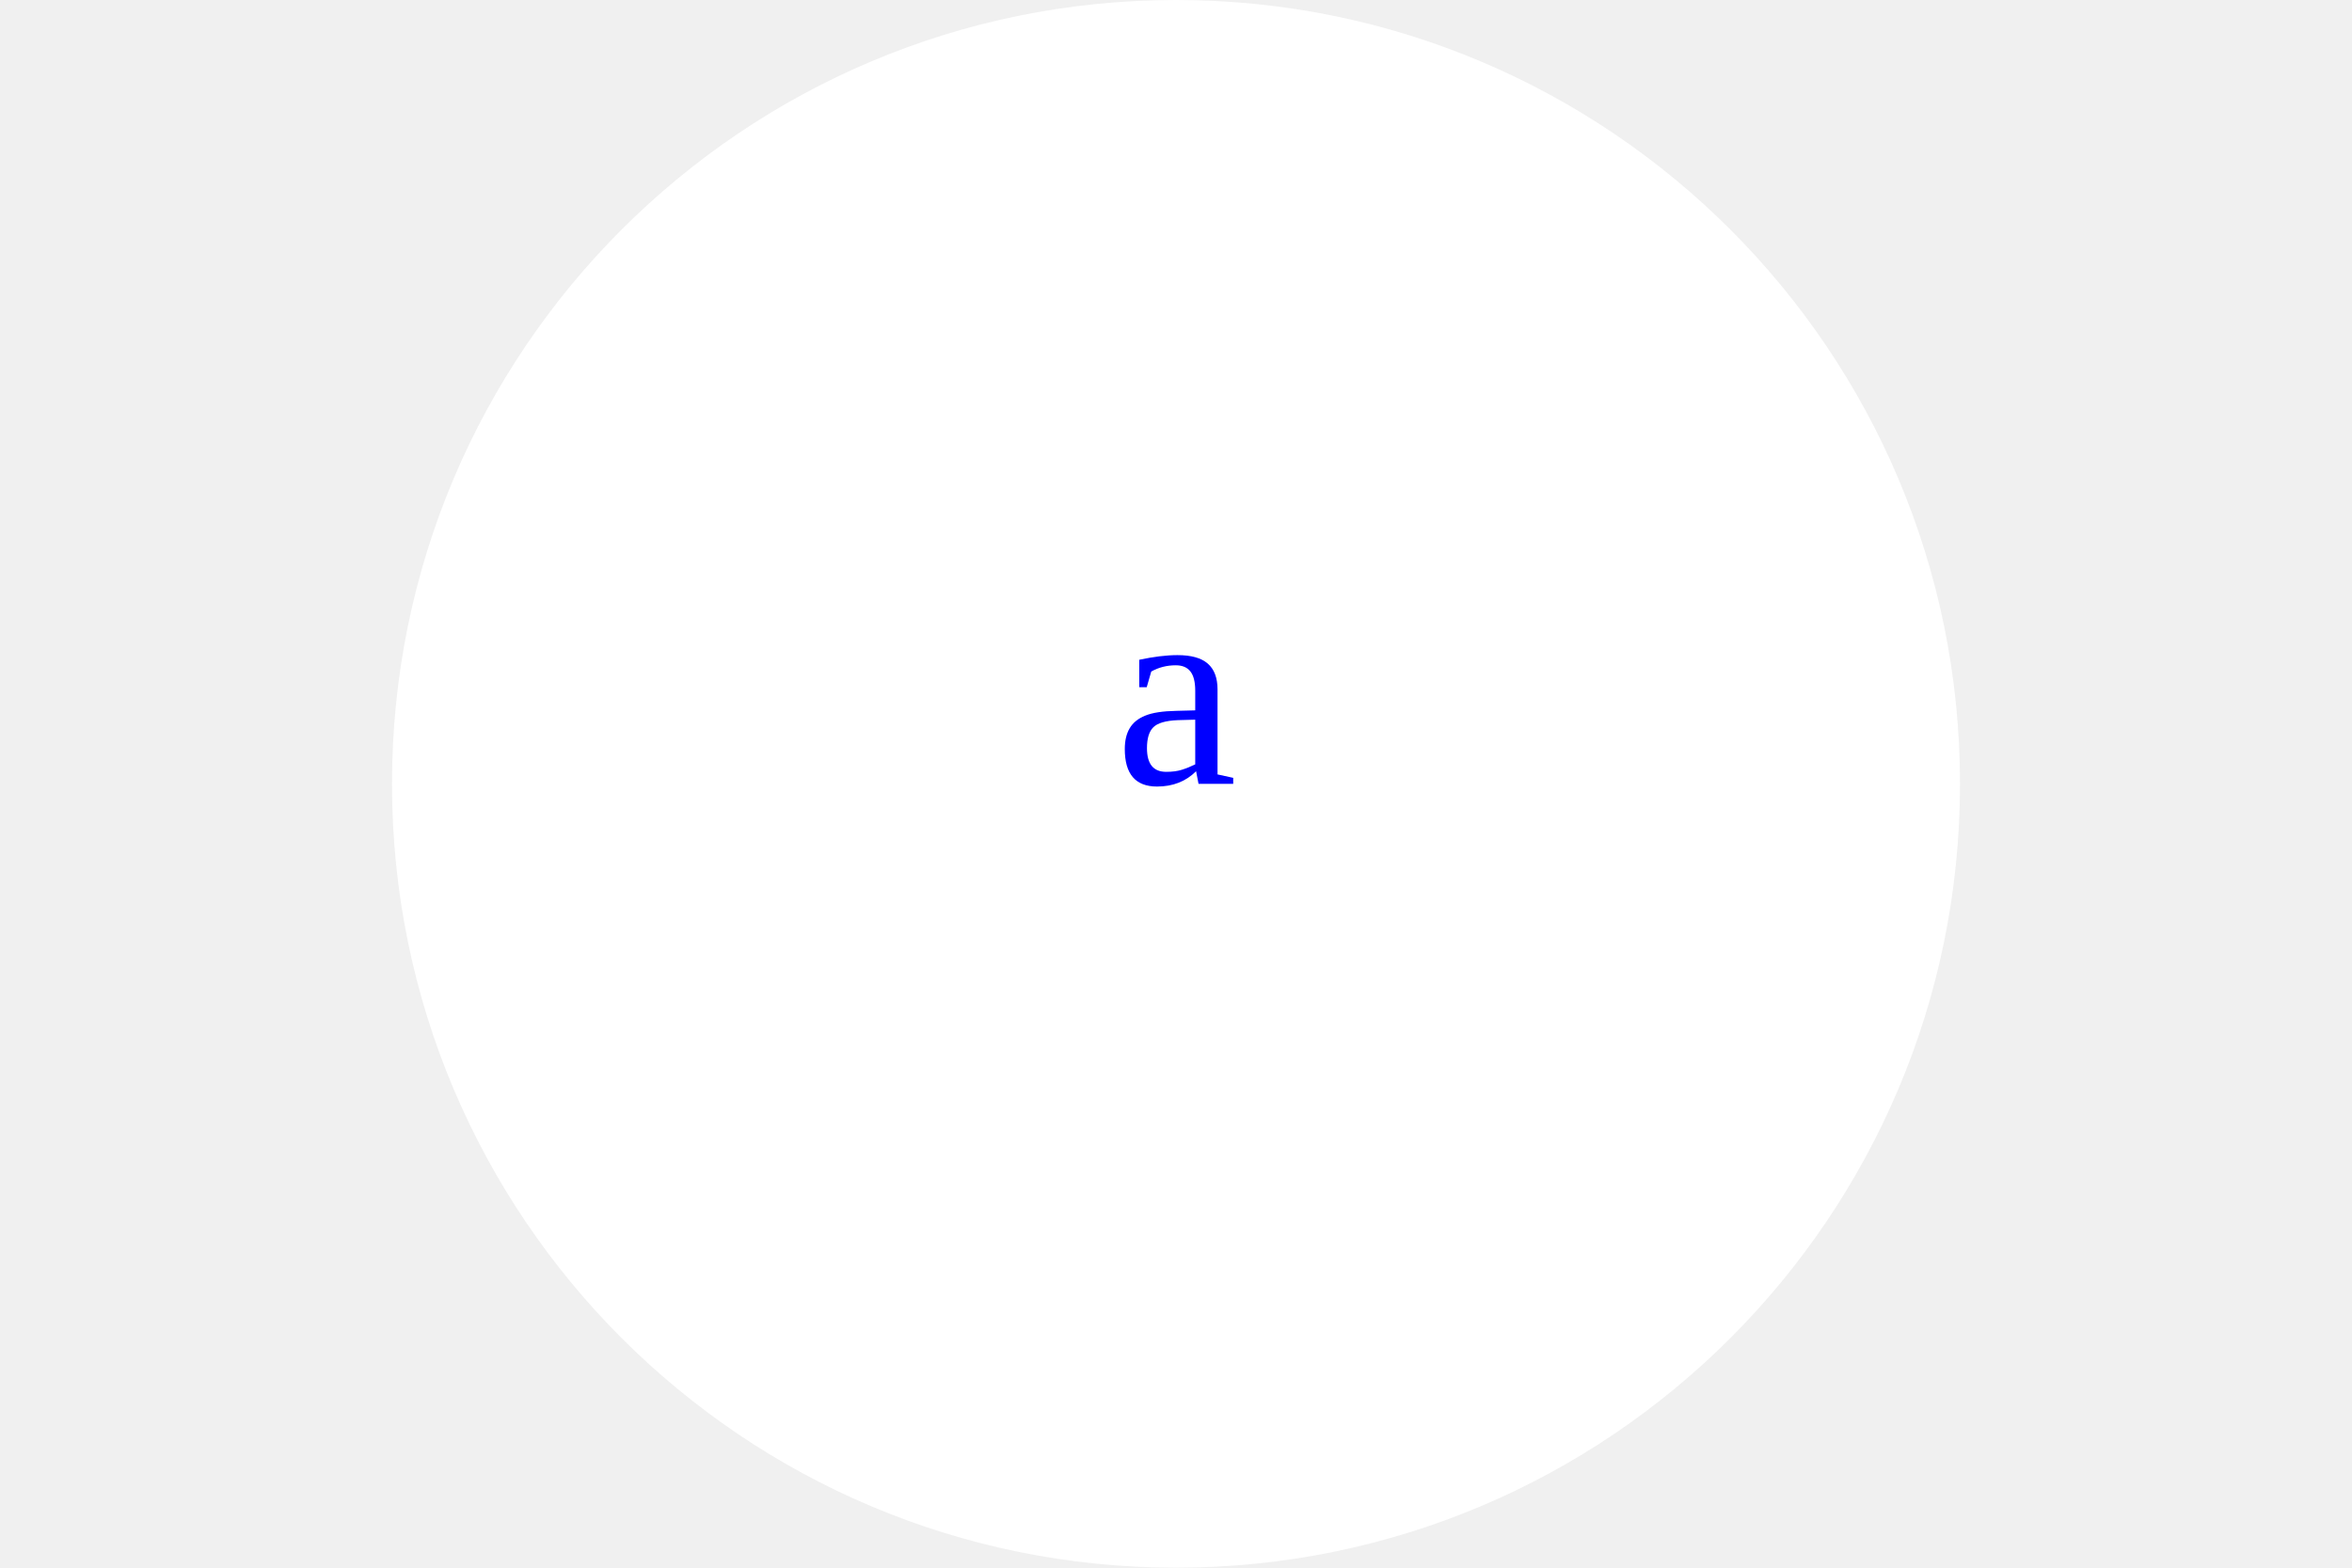
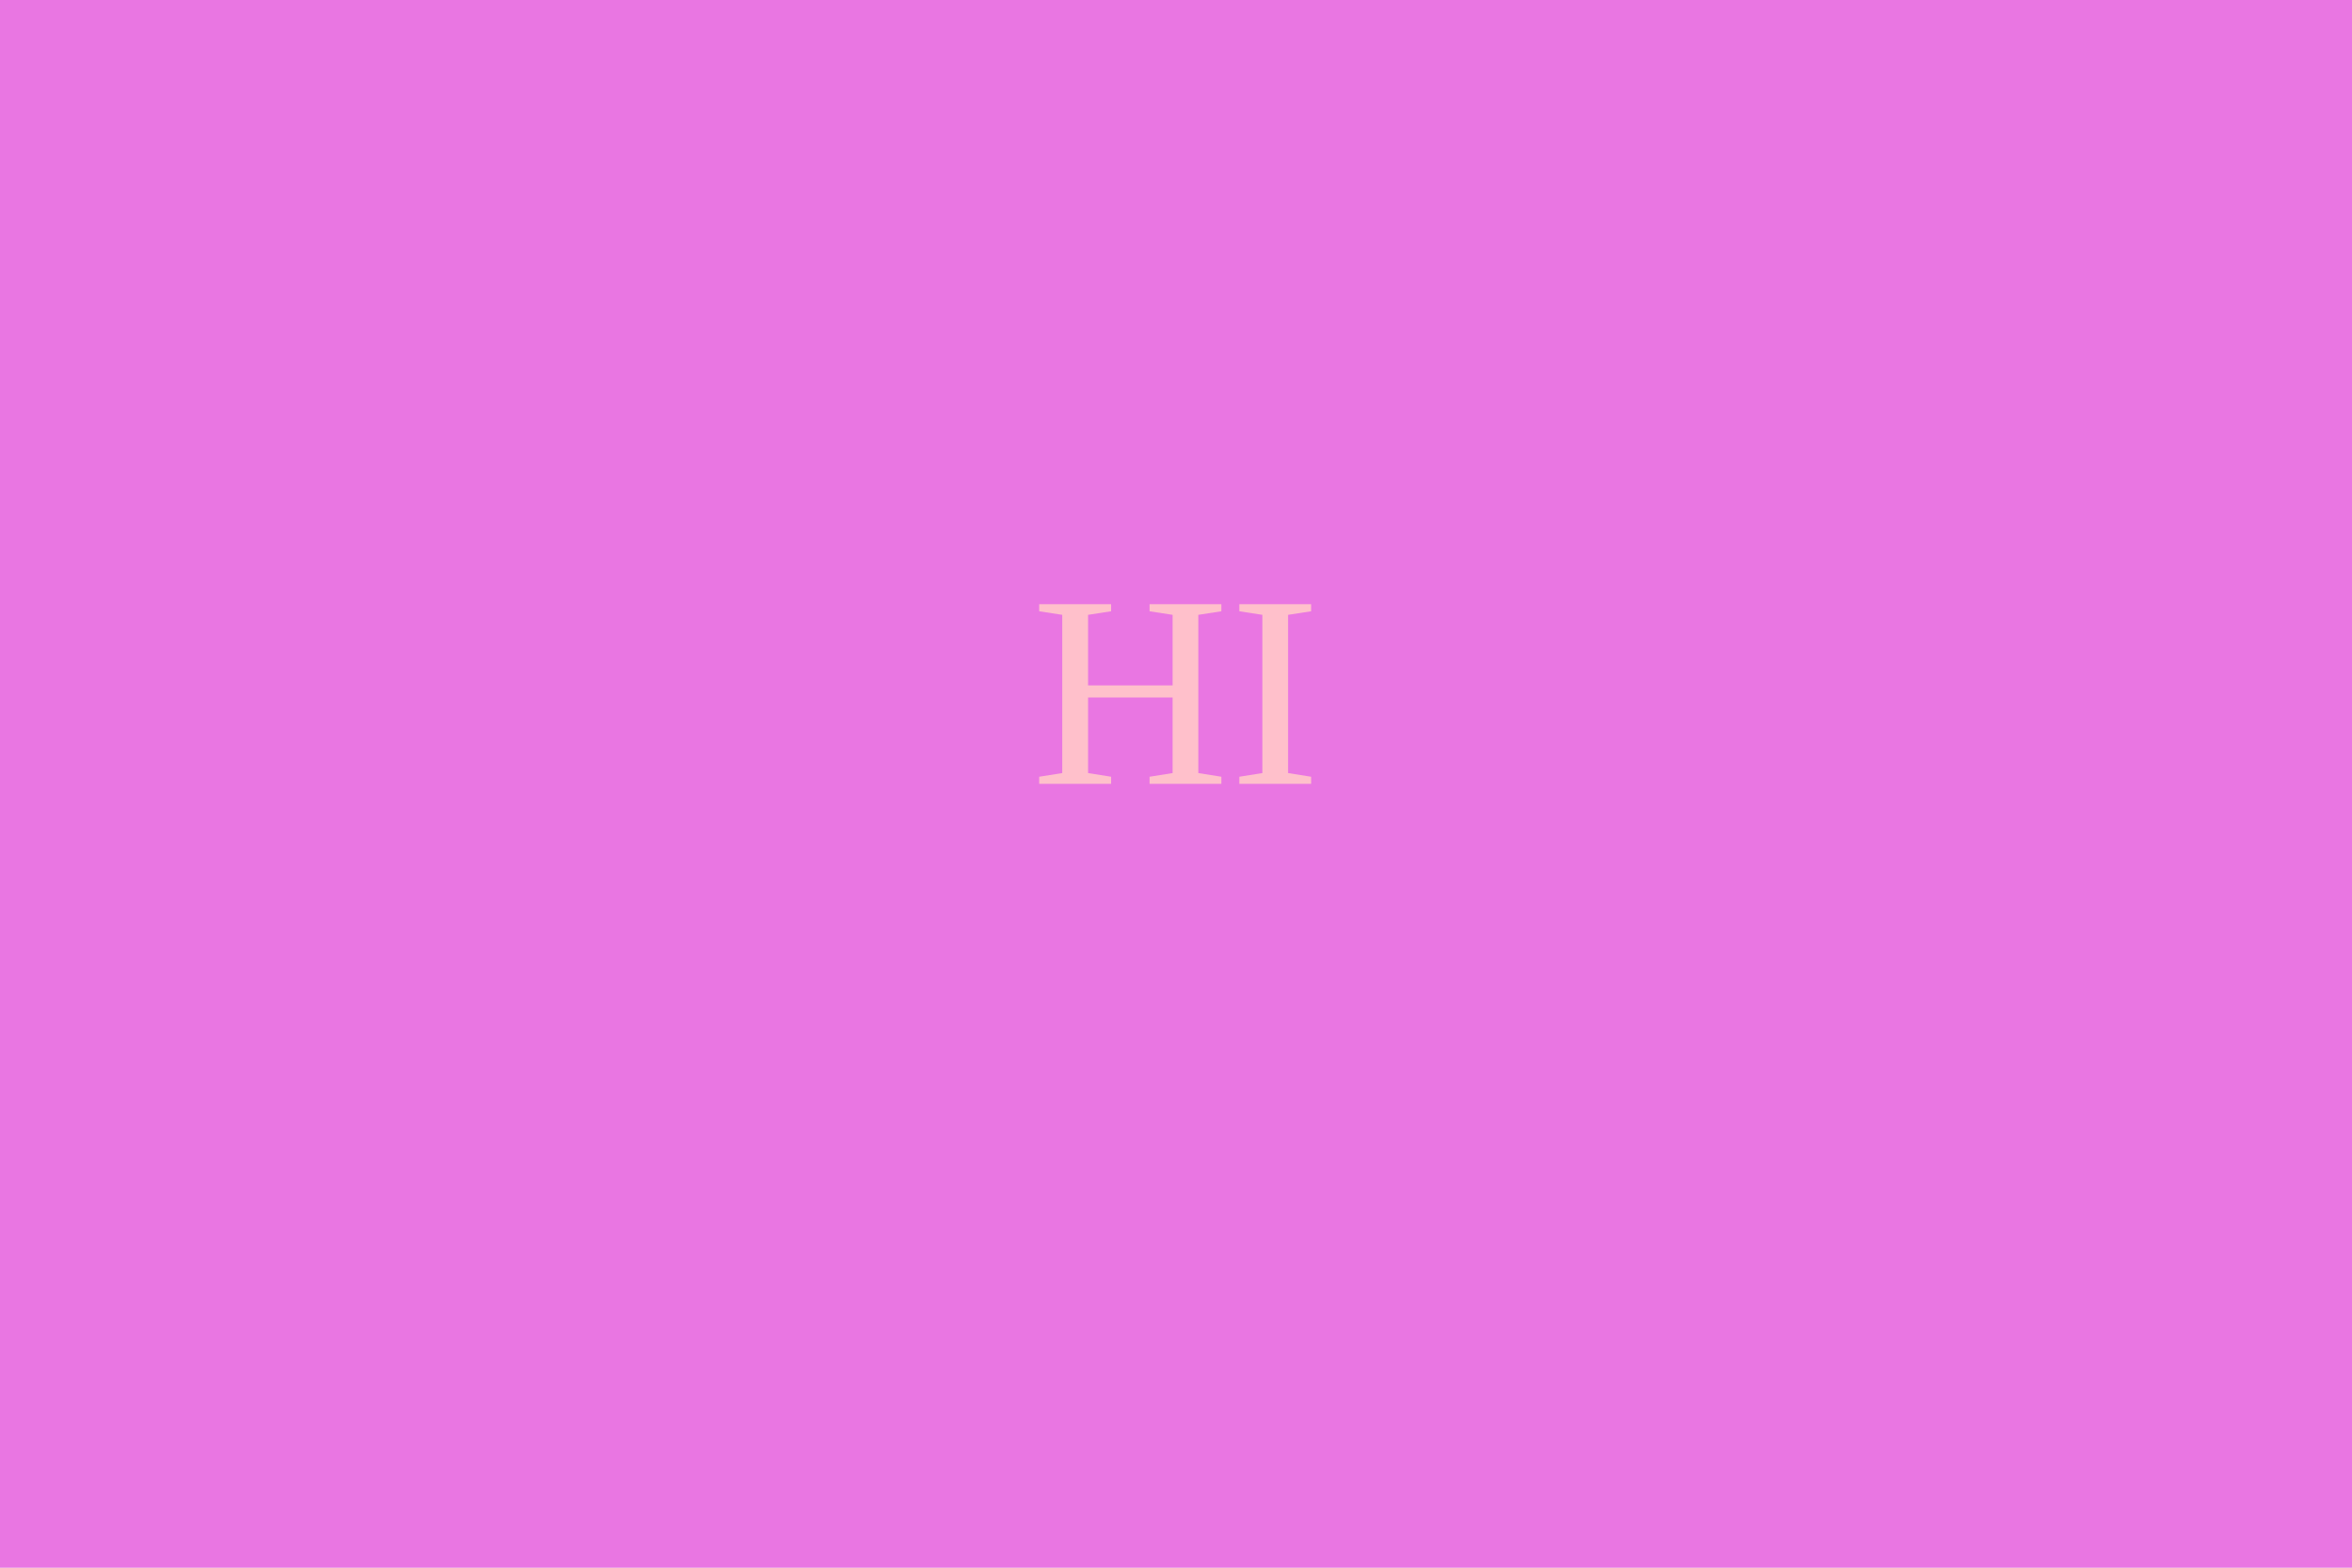
<svg xmlns="http://www.w3.org/2000/svg" width="300" height="200">
-   <circle cx="150" cy="100" r="100" fill="white" />
-   <text x="150" y="100" fill="blue" text-anchor="middle" font-size="35">a</text>
+   <rect x="0" y="0" width="300" height="200" fill="#E976E2" />
+   <text x="150" y="100" fill="Pink" text-anchor="middle" font-size="35">HI</text>
</svg>
